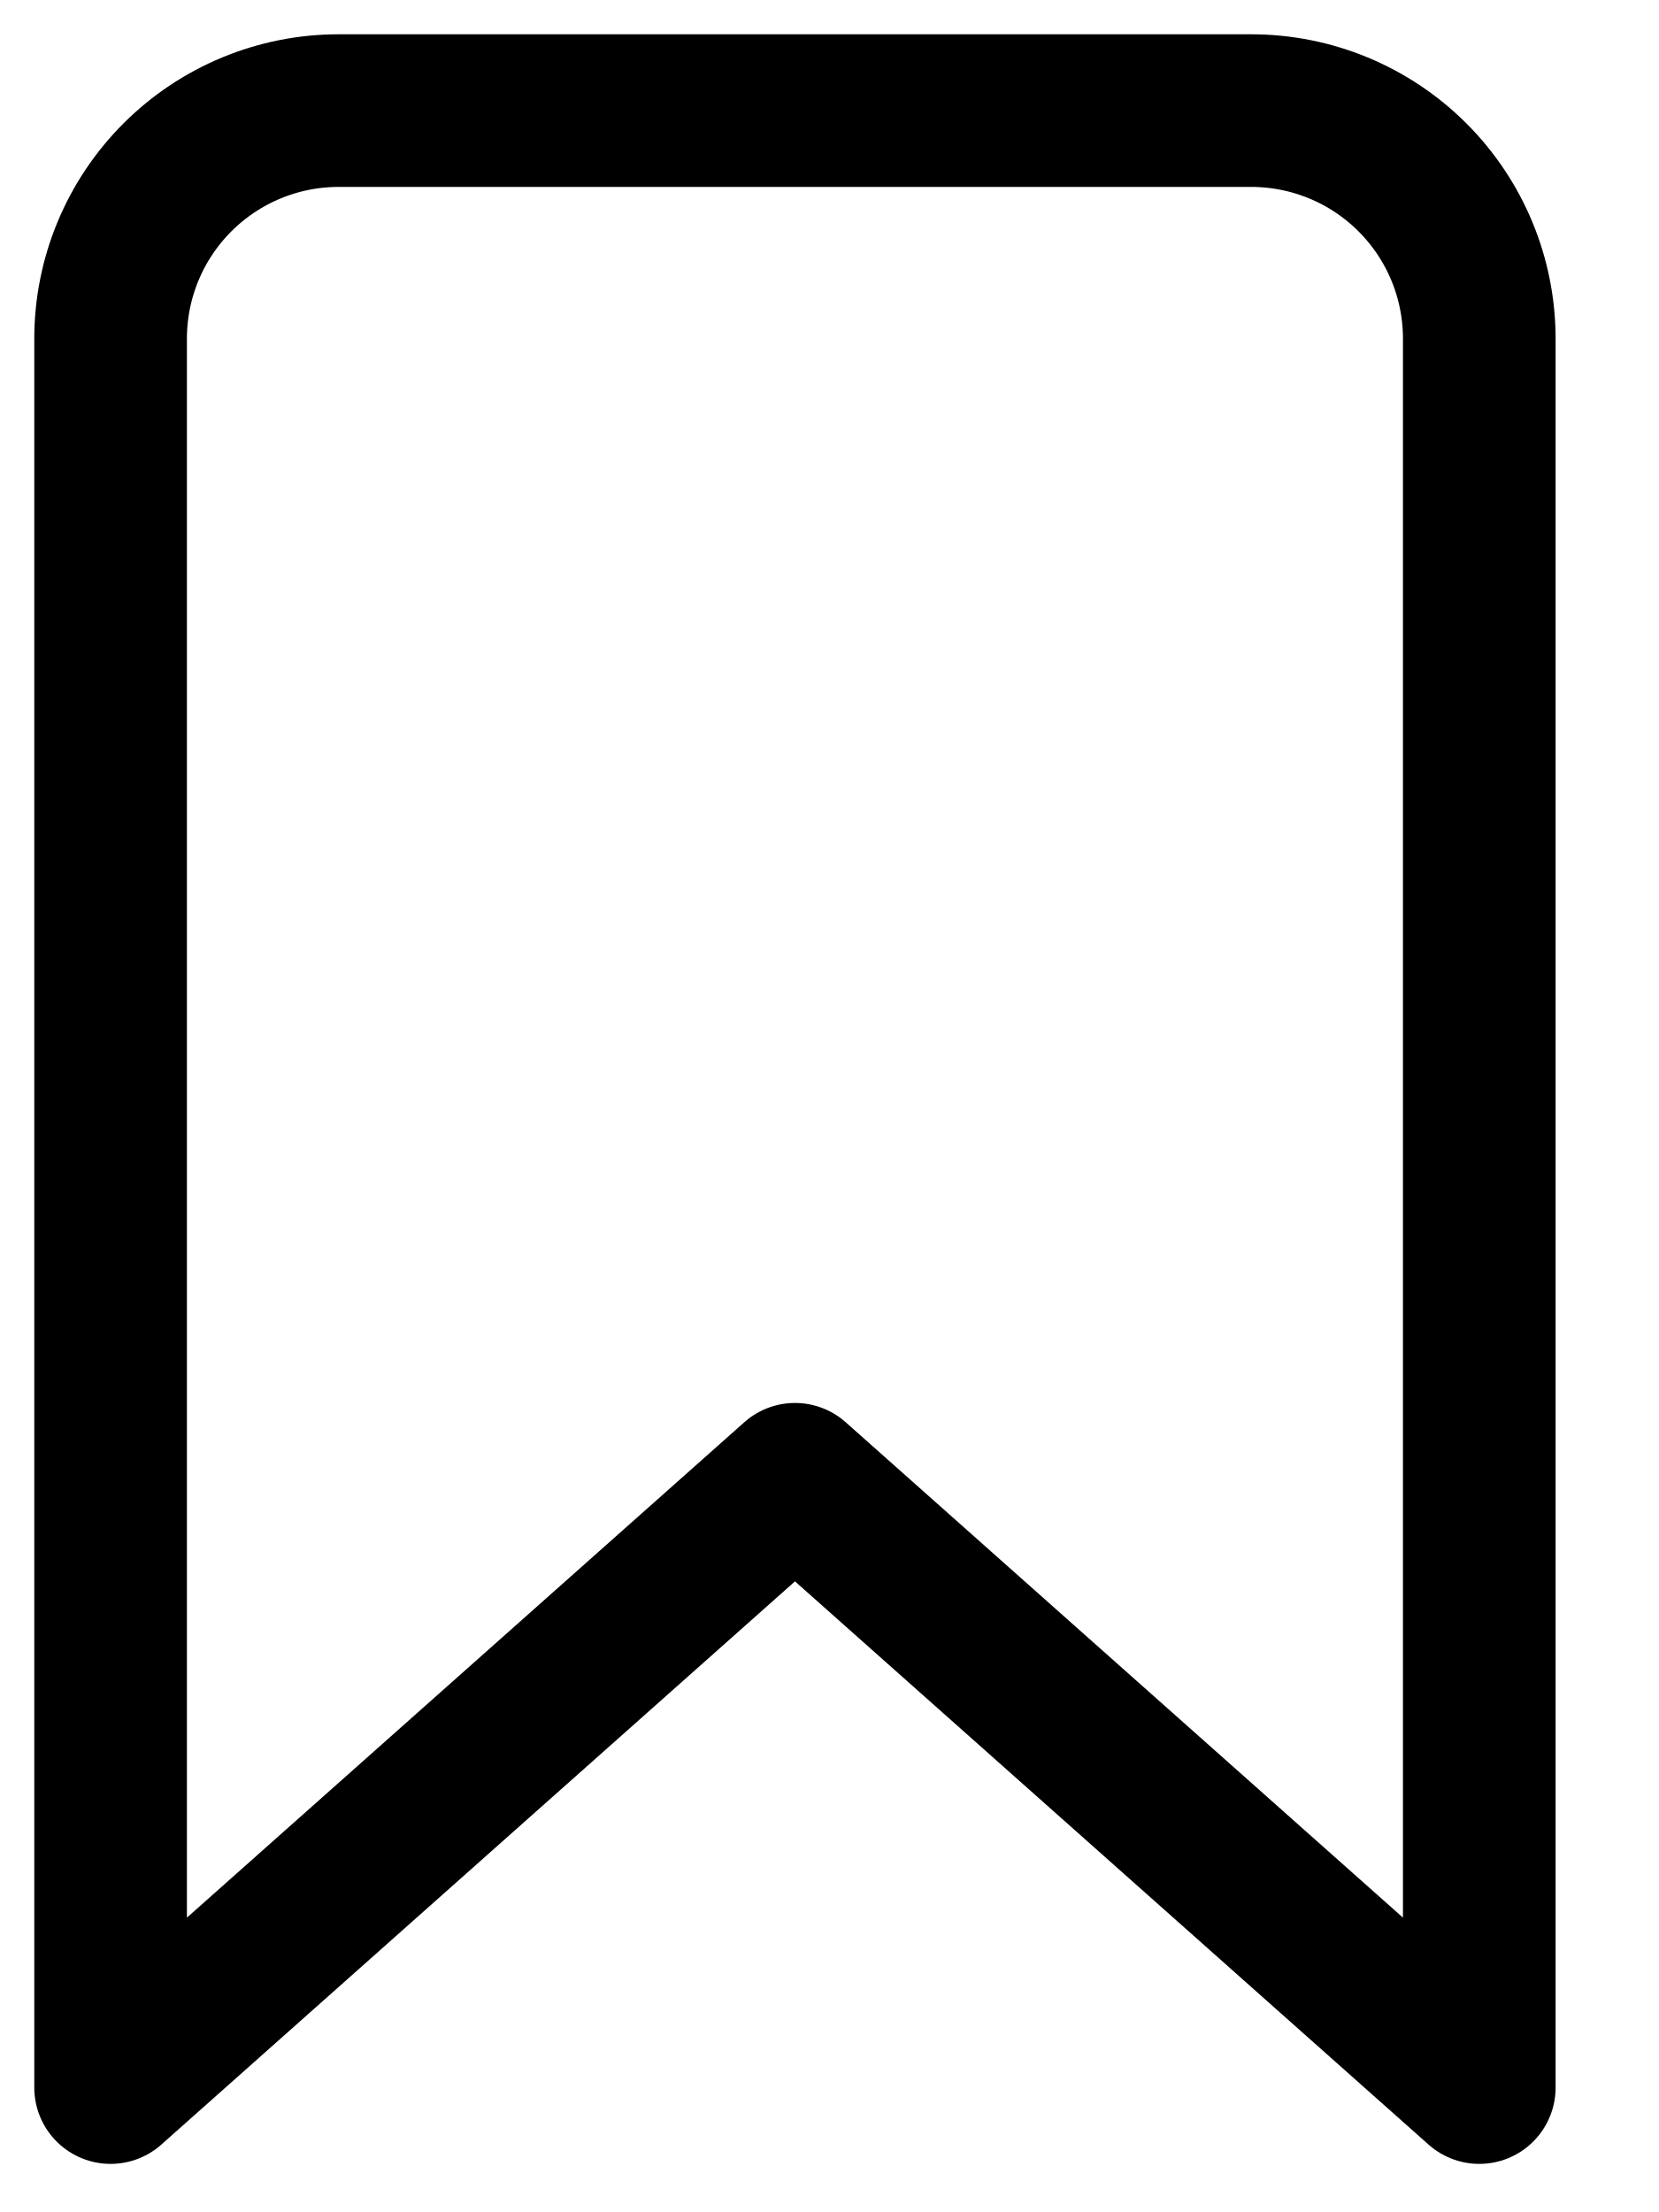
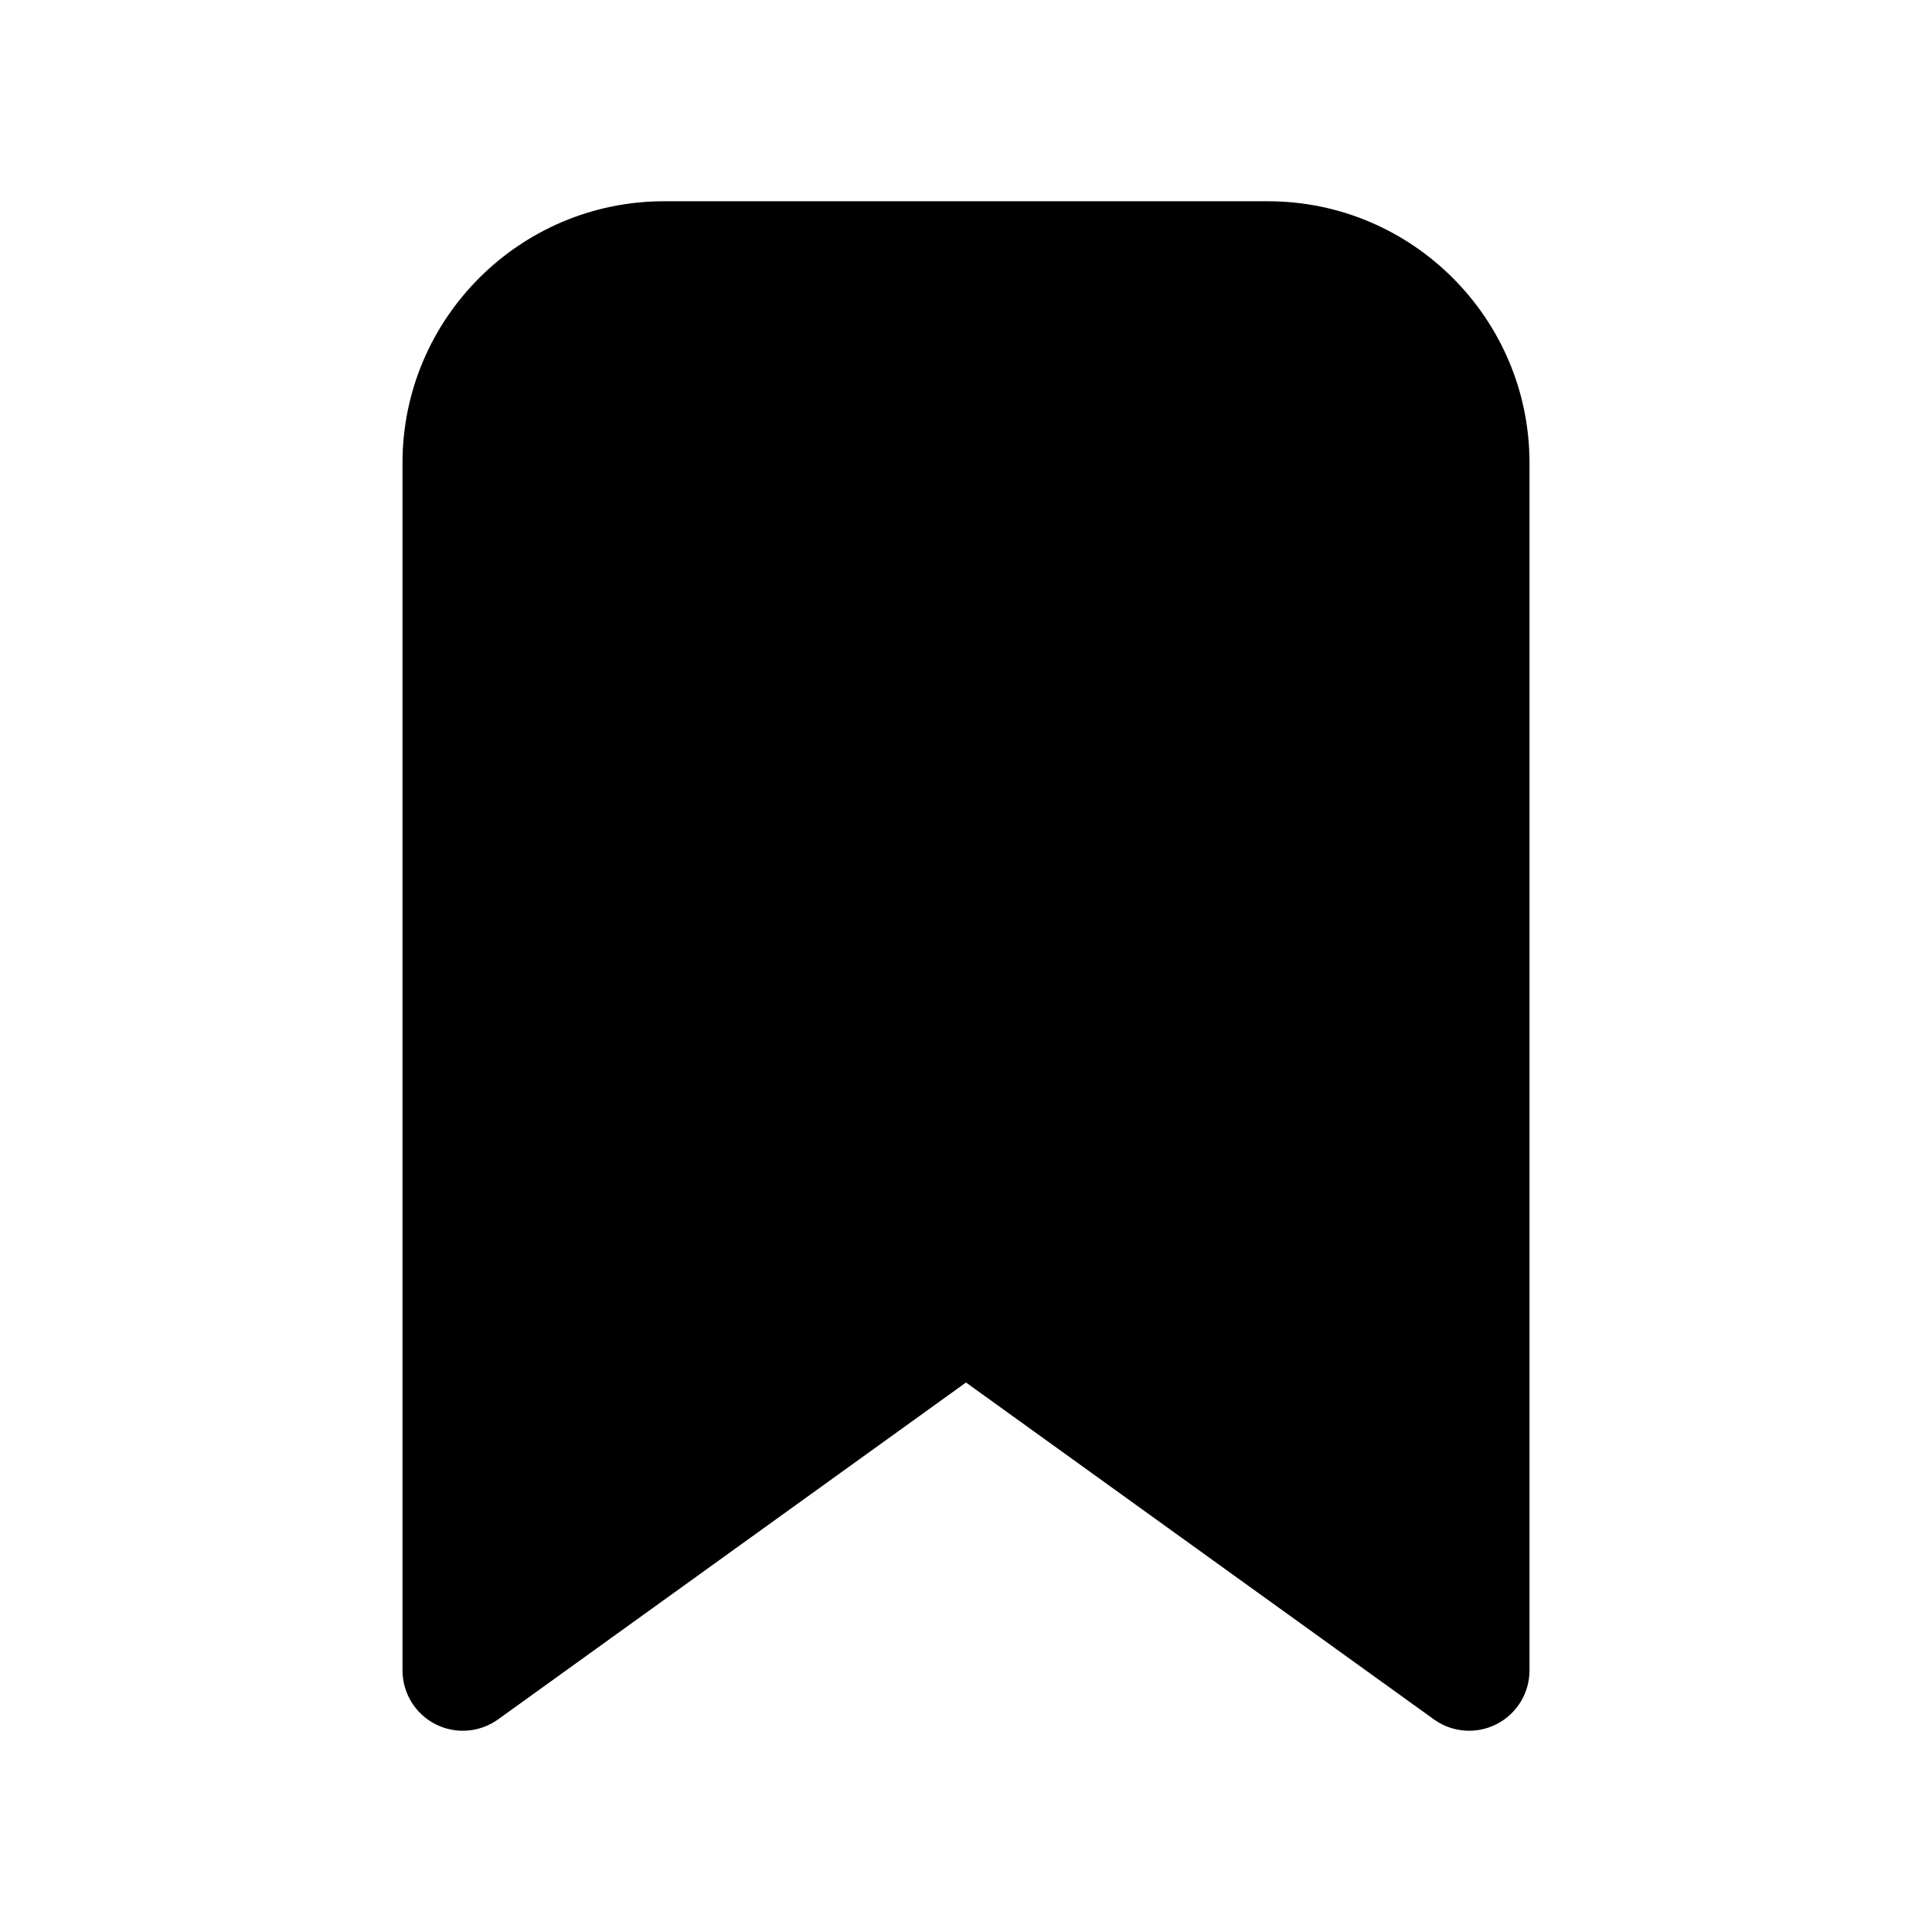
- <svg xmlns="http://www.w3.org/2000/svg" width="15" height="20" viewBox="0 0 15 20" fill="none">
-   <path d="M11.312 1H3.062C2.515 1 1.991 1.217 1.604 1.604C1.217 1.991 1 2.515 1 3.062V18.875L7.188 13.375L13.375 18.875V3.062C13.375 2.515 13.158 1.991 12.771 1.604C12.384 1.217 11.86 1 11.312 1Z" stroke="black" stroke-width="1.38" stroke-linecap="round" stroke-linejoin="round" />
+ <svg xmlns="http://www.w3.org/2000/svg" fill="#000000" viewBox="0 0 48 48" width="48px" height="48px">
+   <path d="M36.5,43c-0.309,0-0.616-0.095-0.876-0.283L24,34.348l-11.624,8.369c-0.458,0.329-1.06,0.375-1.561,0.118 C10.315,42.579,10,42.063,10,41.5v-30C10,7.916,12.916,5,16.5,5h15c3.584,0,6.5,2.916,6.5,6.5v30c0,0.563-0.315,1.079-0.816,1.335 C36.968,42.945,36.734,43,36.5,43z" />
</svg>
